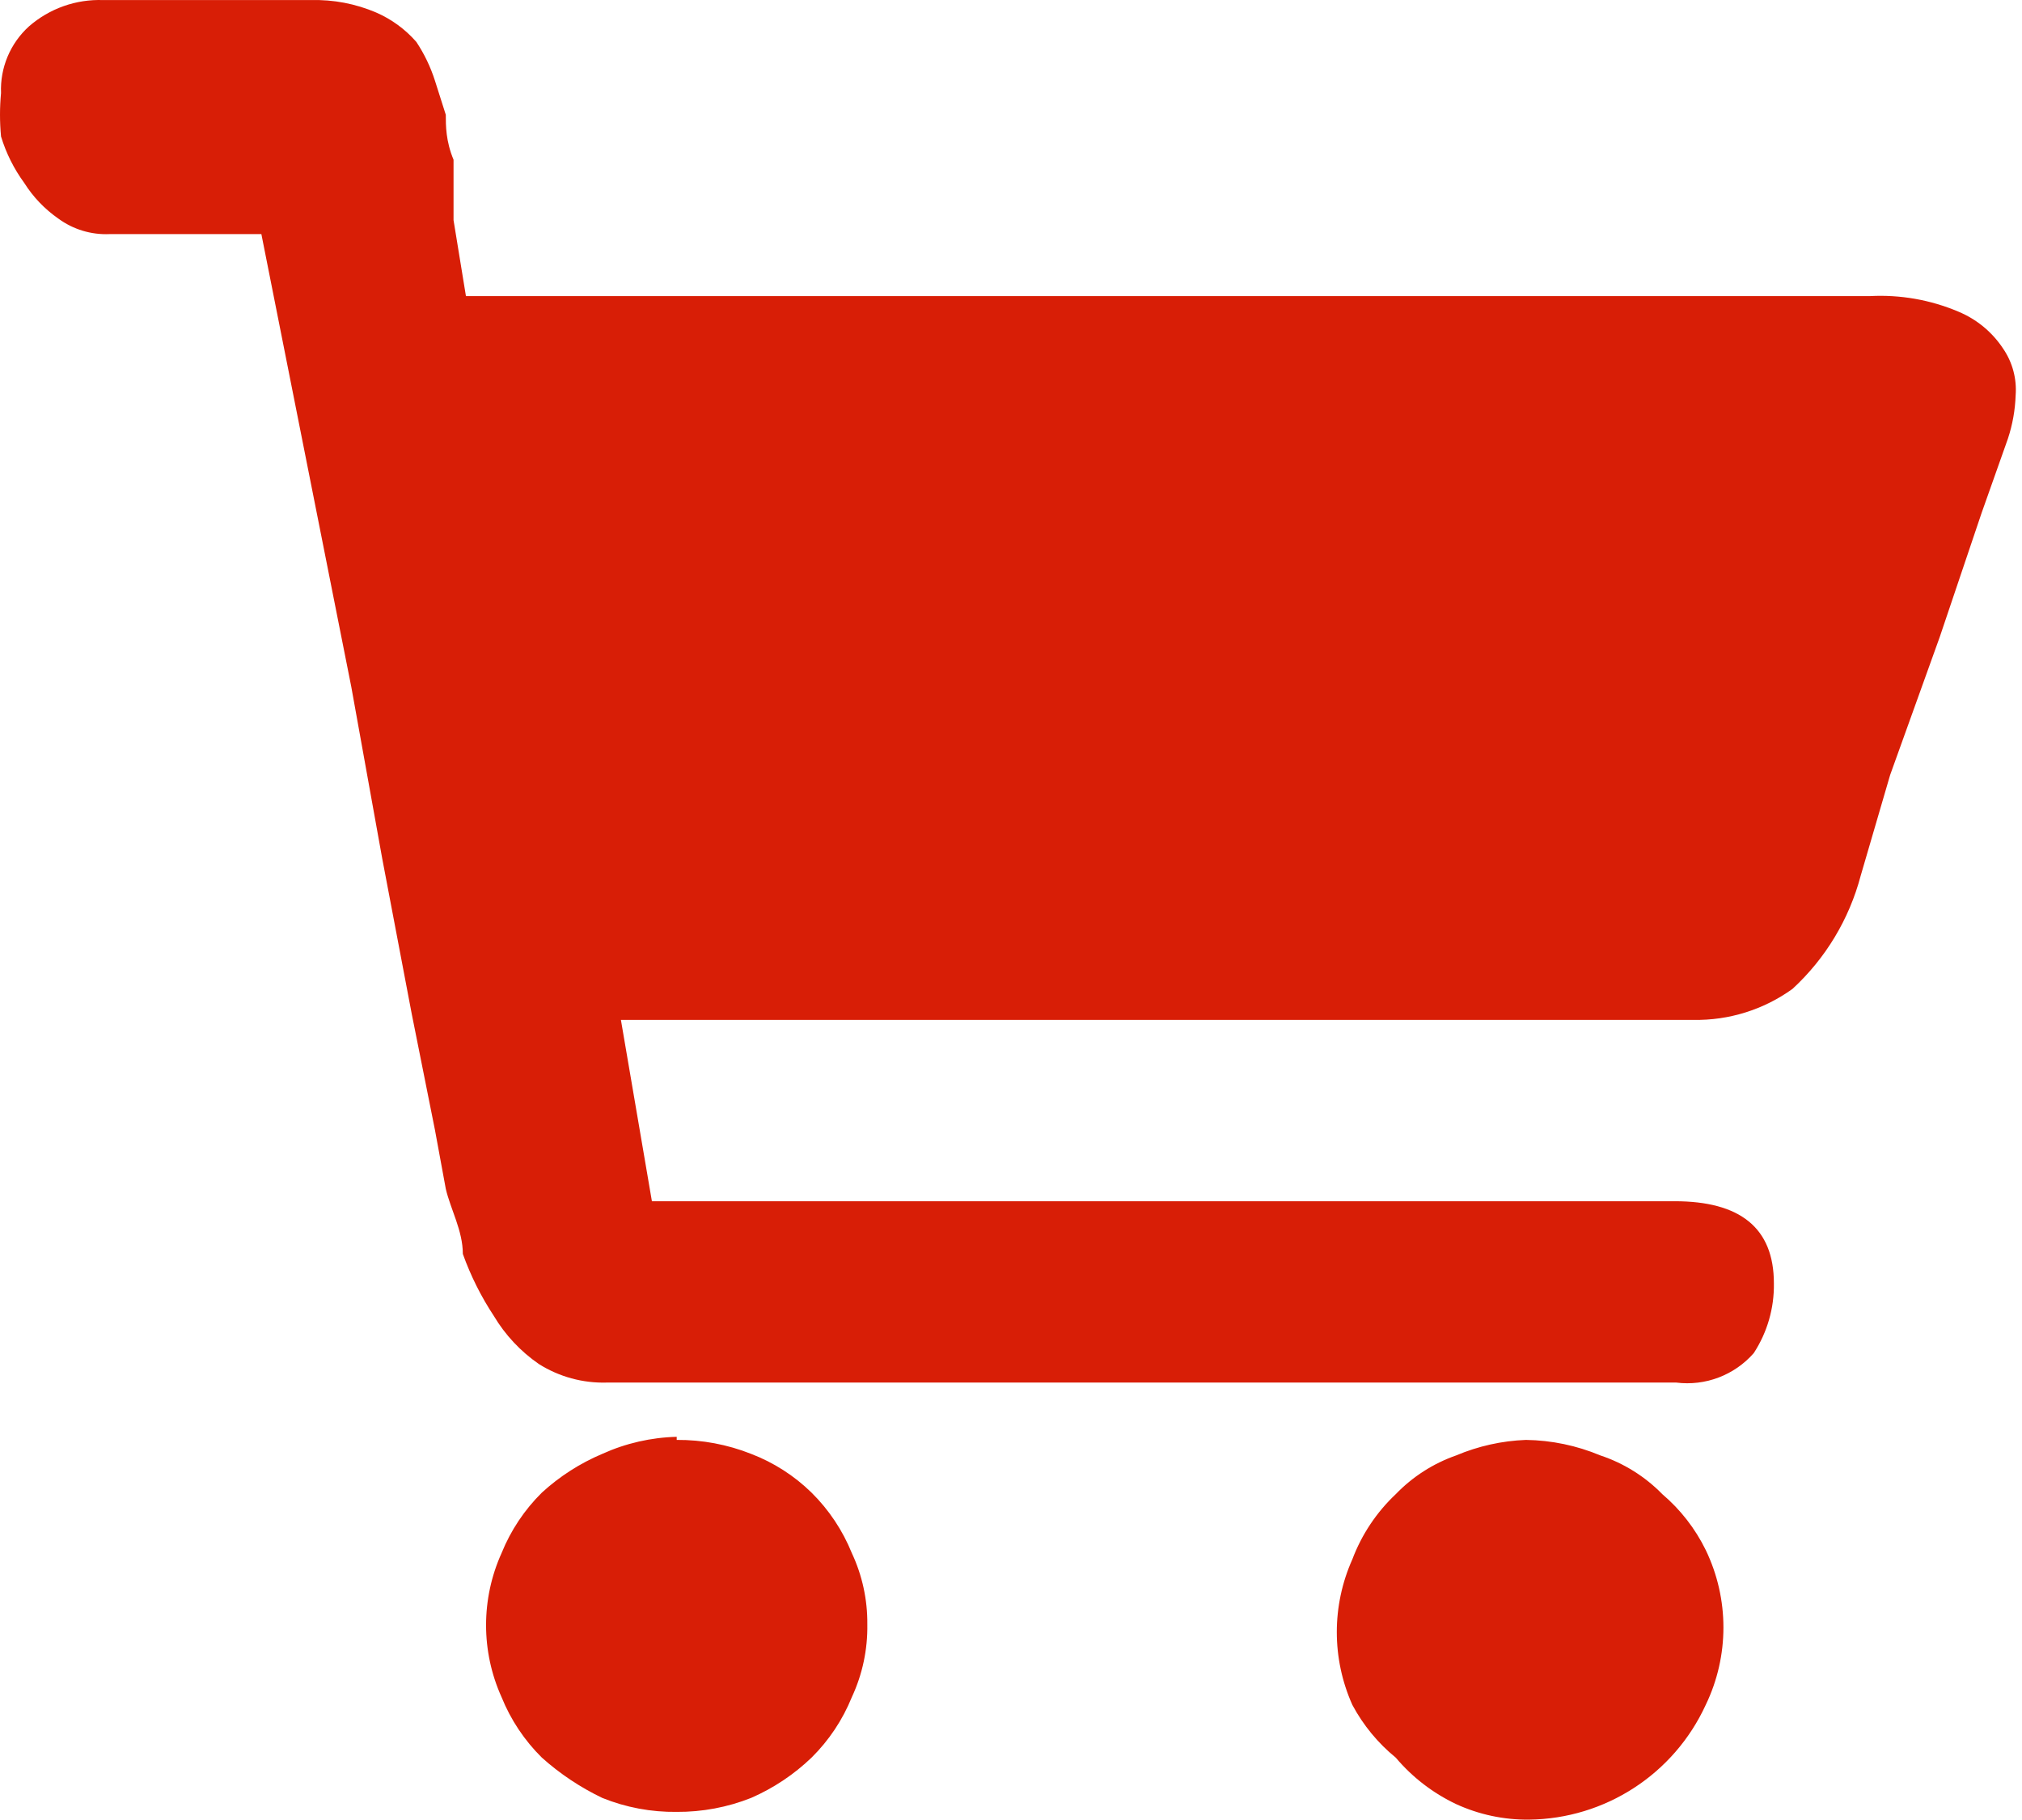
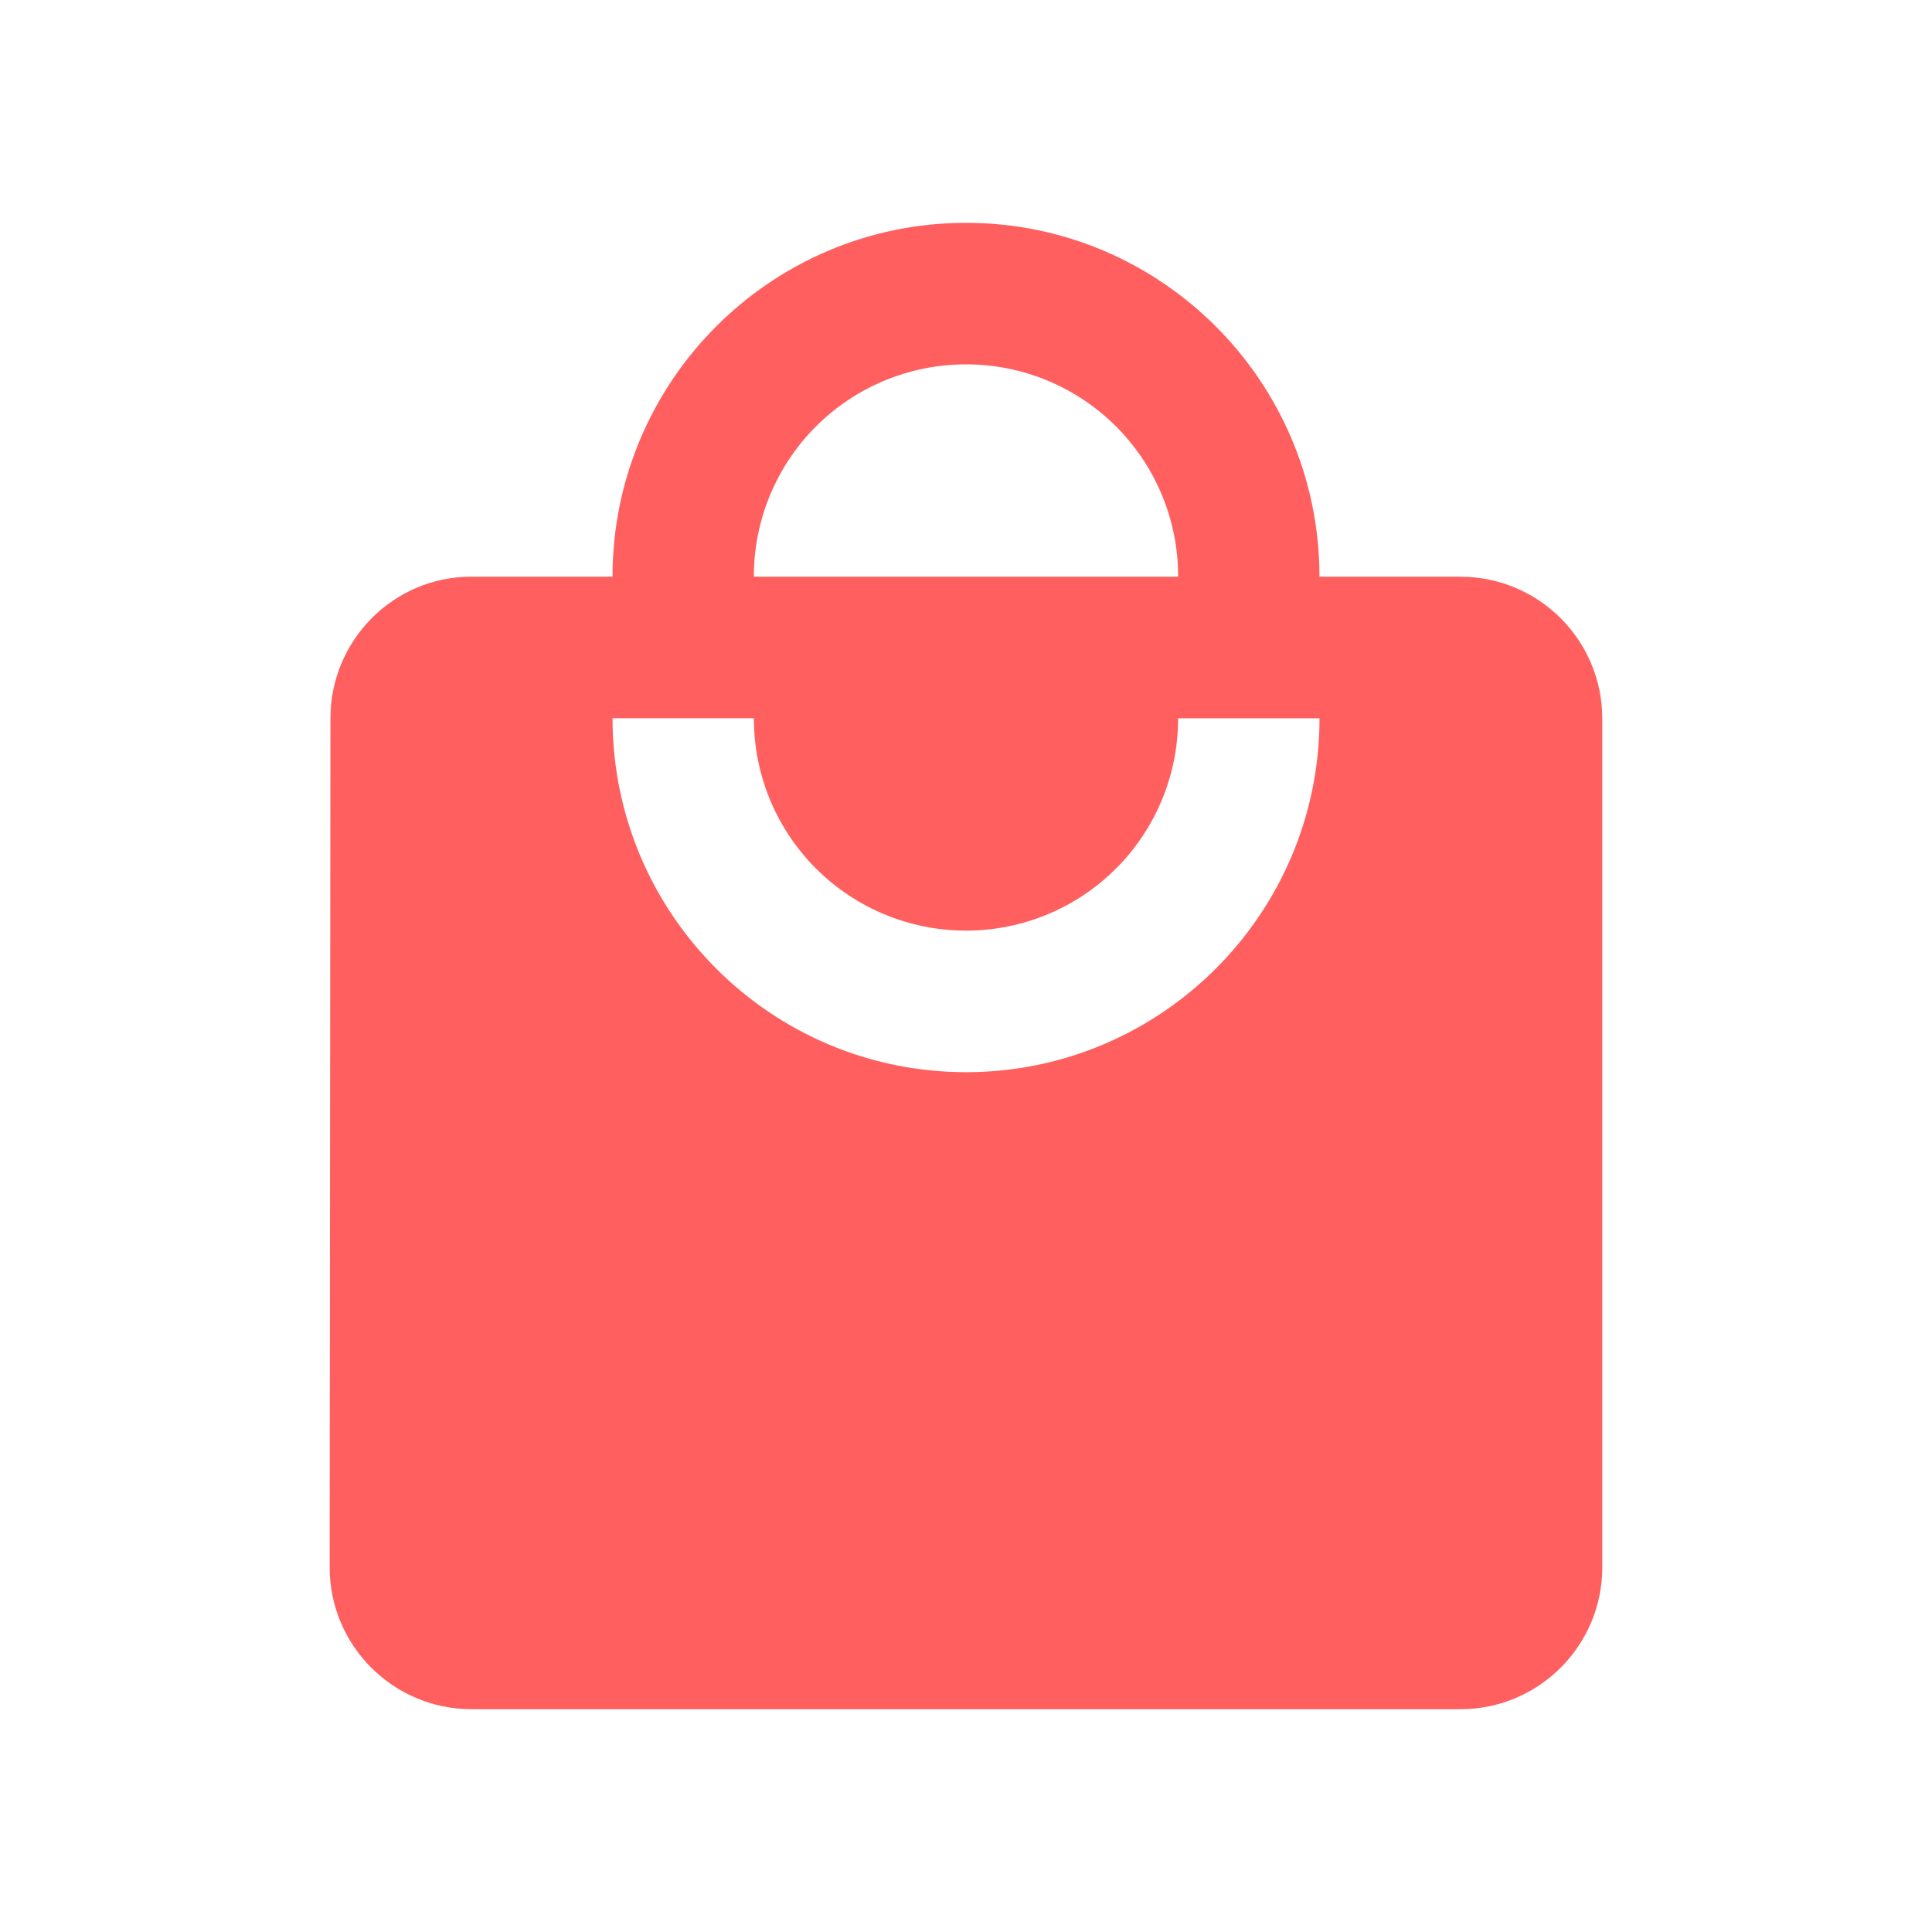
- <svg xmlns="http://www.w3.org/2000/svg" t="1607709301181" class="icon" viewBox="0 0 1138 1024" version="1.1" p-id="1629" width="222.266" height="200">
+ <svg xmlns="http://www.w3.org/2000/svg" t="1607720198124" class="icon" viewBox="0 0 1024 1024" version="1.1" p-id="11602" width="200" height="200">
  <defs>
    <style type="text/css" />
  </defs>
-   <path d="M1052.439 166.631a112.513 112.513 0 0 1 49.715 8.722 55.82 55.82 0 0 1 25.294 20.933 40.993 40.993 0 0 1 6.978 26.166 87.219 87.219 0 0 1-4.361 24.421l-14.827 41.865-23.549 69.775-27.91 77.625-16.572 56.692a132.573 132.573 0 0 1-38.376 63.67 92.452 92.452 0 0 1-55.82 17.444H349.453l17.444 102.046h575.646c36.632 0 55.82 14.827 55.82 46.226a69.775 69.775 0 0 1-11.338 39.249 49.715 49.715 0 0 1-43.61 16.572h-601.812a68.031 68.031 0 0 1-38.376-10.466 87.219 87.219 0 0 1-25.294-27.038 163.1 163.1 0 0 1-17.444-34.888c0-13.083-6.978-25.294-9.594-36.632l-6.105-33.143-13.083-65.414-16.572-87.219-17.444-96.813-50.587-254.68H61.63a45.354 45.354 0 0 1-28.782-8.722 69.775 69.775 0 0 1-19.188-20.06A87.219 87.219 0 0 1 0.577 76.796 129.956 129.956 0 0 1 0.577 52.374 47.97 47.97 0 0 1 16.276 14.87 60.181 60.181 0 0 1 58.141 0.043H175.015a87.219 87.219 0 0 1 36.632 6.978 63.67 63.67 0 0 1 22.677 16.572 87.219 87.219 0 0 1 10.466 21.805l6.105 19.188c0 6.105 0 14.827 4.361 25.294v34.015l6.978 42.737zM858.813 810.308a112.513 112.513 0 0 1 41.865 8.722 87.219 87.219 0 0 1 34.888 21.805A97.685 97.685 0 0 1 959.987 872.234a100.302 100.302 0 0 1 0 87.219 110.768 110.768 0 0 1-99.43 64.542 95.941 95.941 0 0 1-40.993-8.722 101.174 101.174 0 0 1-34.015-26.166 97.685 97.685 0 0 1-24.421-29.654 100.302 100.302 0 0 1 0-81.986A97.685 97.685 0 0 1 785.549 840.835a87.219 87.219 0 0 1 34.015-21.805 111.64 111.64 0 0 1 39.249-8.722z m-477.961 0a111.64 111.64 0 0 1 41.865 7.85 99.43 99.43 0 0 1 34.015 21.805 101.174 101.174 0 0 1 22.677 34.015 92.452 92.452 0 0 1 8.722 40.121 93.324 93.324 0 0 1-8.722 40.993 101.174 101.174 0 0 1-22.677 34.015 116.001 116.001 0 0 1-34.015 22.677 111.64 111.64 0 0 1-41.865 7.85 108.152 108.152 0 0 1-41.865-7.85 144.784 144.784 0 0 1-34.015-22.677 101.174 101.174 0 0 1-22.677-34.015 98.558 98.558 0 0 1 0-81.114 101.174 101.174 0 0 1 22.677-34.015 118.618 118.618 0 0 1 34.015-21.805 108.152 108.152 0 0 1 41.865-9.594z" fill="#d81e06" p-id="1630" />
+   <path d="M774.308 305.664h-74.957c0-103.526-83.927-187.556-187.351-187.556s-187.351 84.029-187.351 187.556h-74.957c-41.206 0-74.547 33.772-74.547 75.039L174.735 830.874a75.203 75.203 0 0 0 74.957 75.039h524.595a75.203 75.203 0 0 0 74.957-75.039V380.723a75.203 75.203 0 0 0-74.957-75.039zM512 193.126a112.333 112.333 0 0 1 112.435 112.538H399.565a112.333 112.333 0 0 1 112.435-112.538H512z m0 375.153c-103.424 0-187.351-84.029-187.351-187.597h74.936a112.333 112.333 0 0 0 112.435 112.558 112.333 112.333 0 0 0 112.394-112.538h74.957c0 103.547-83.948 187.576-187.372 187.576z" p-id="11603" data-spm-anchor-id="a313x.7781069.0.i11" class="" fill="#ff5f5f" />
</svg>
